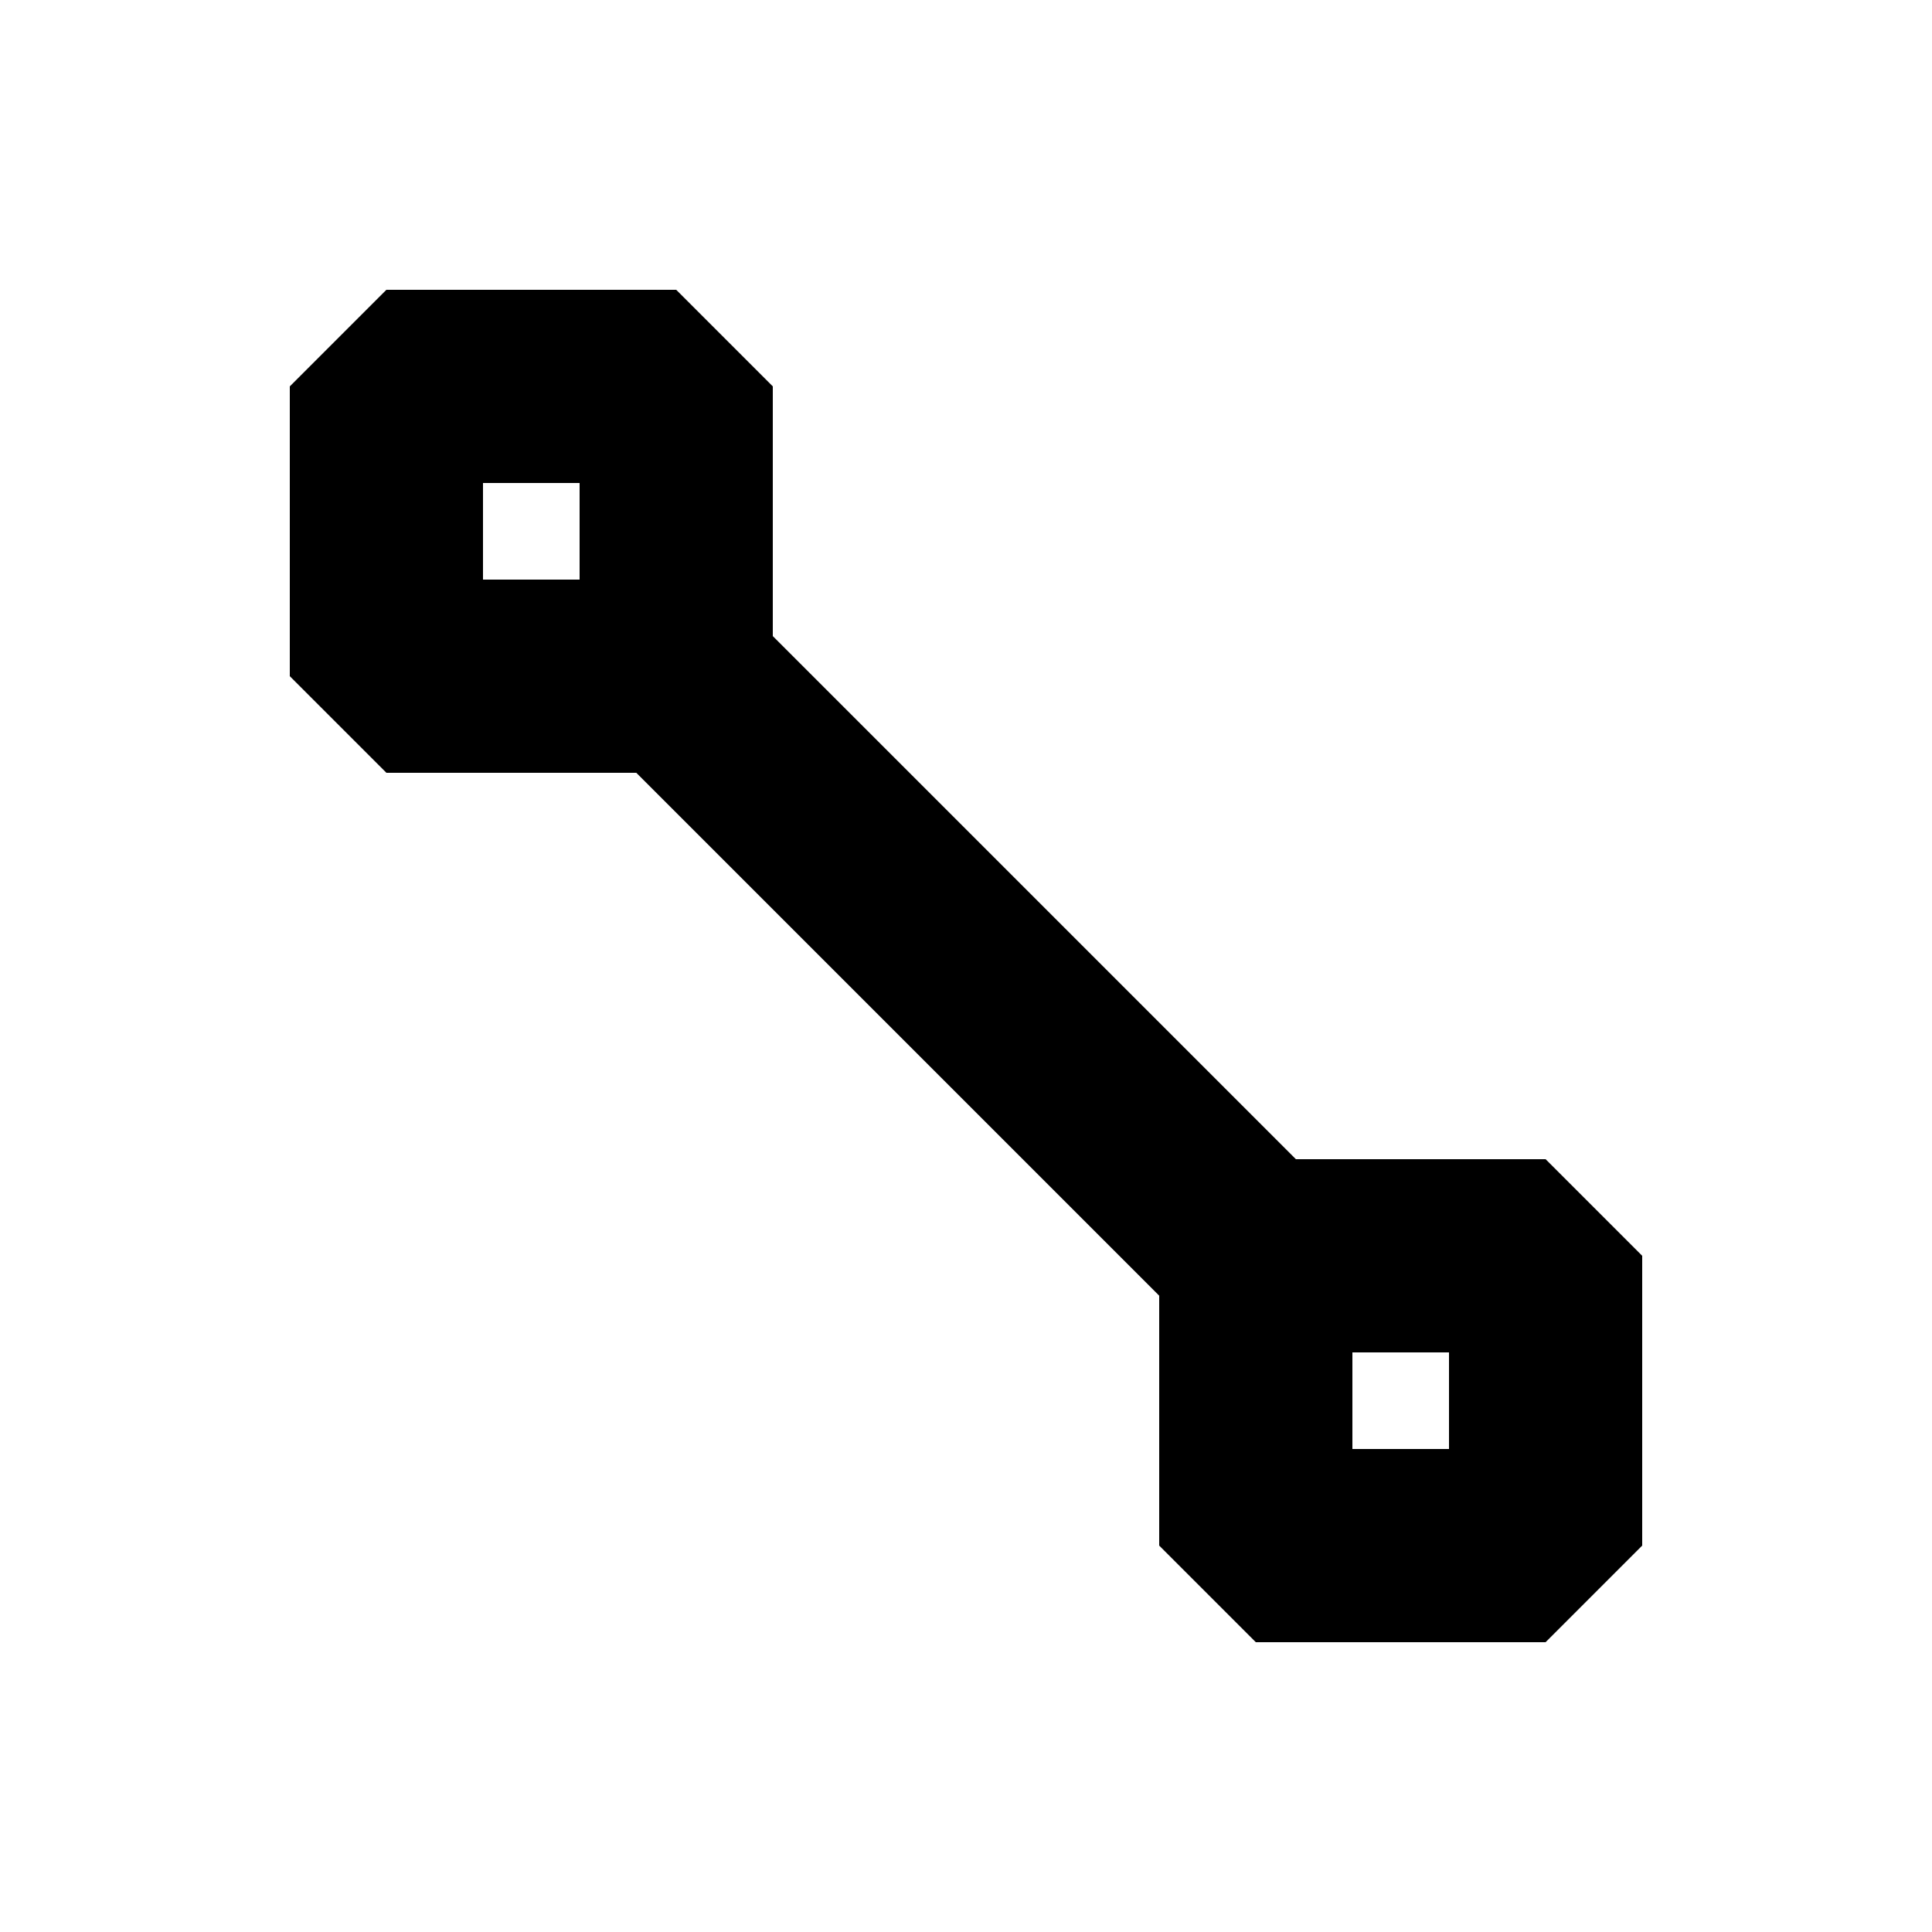
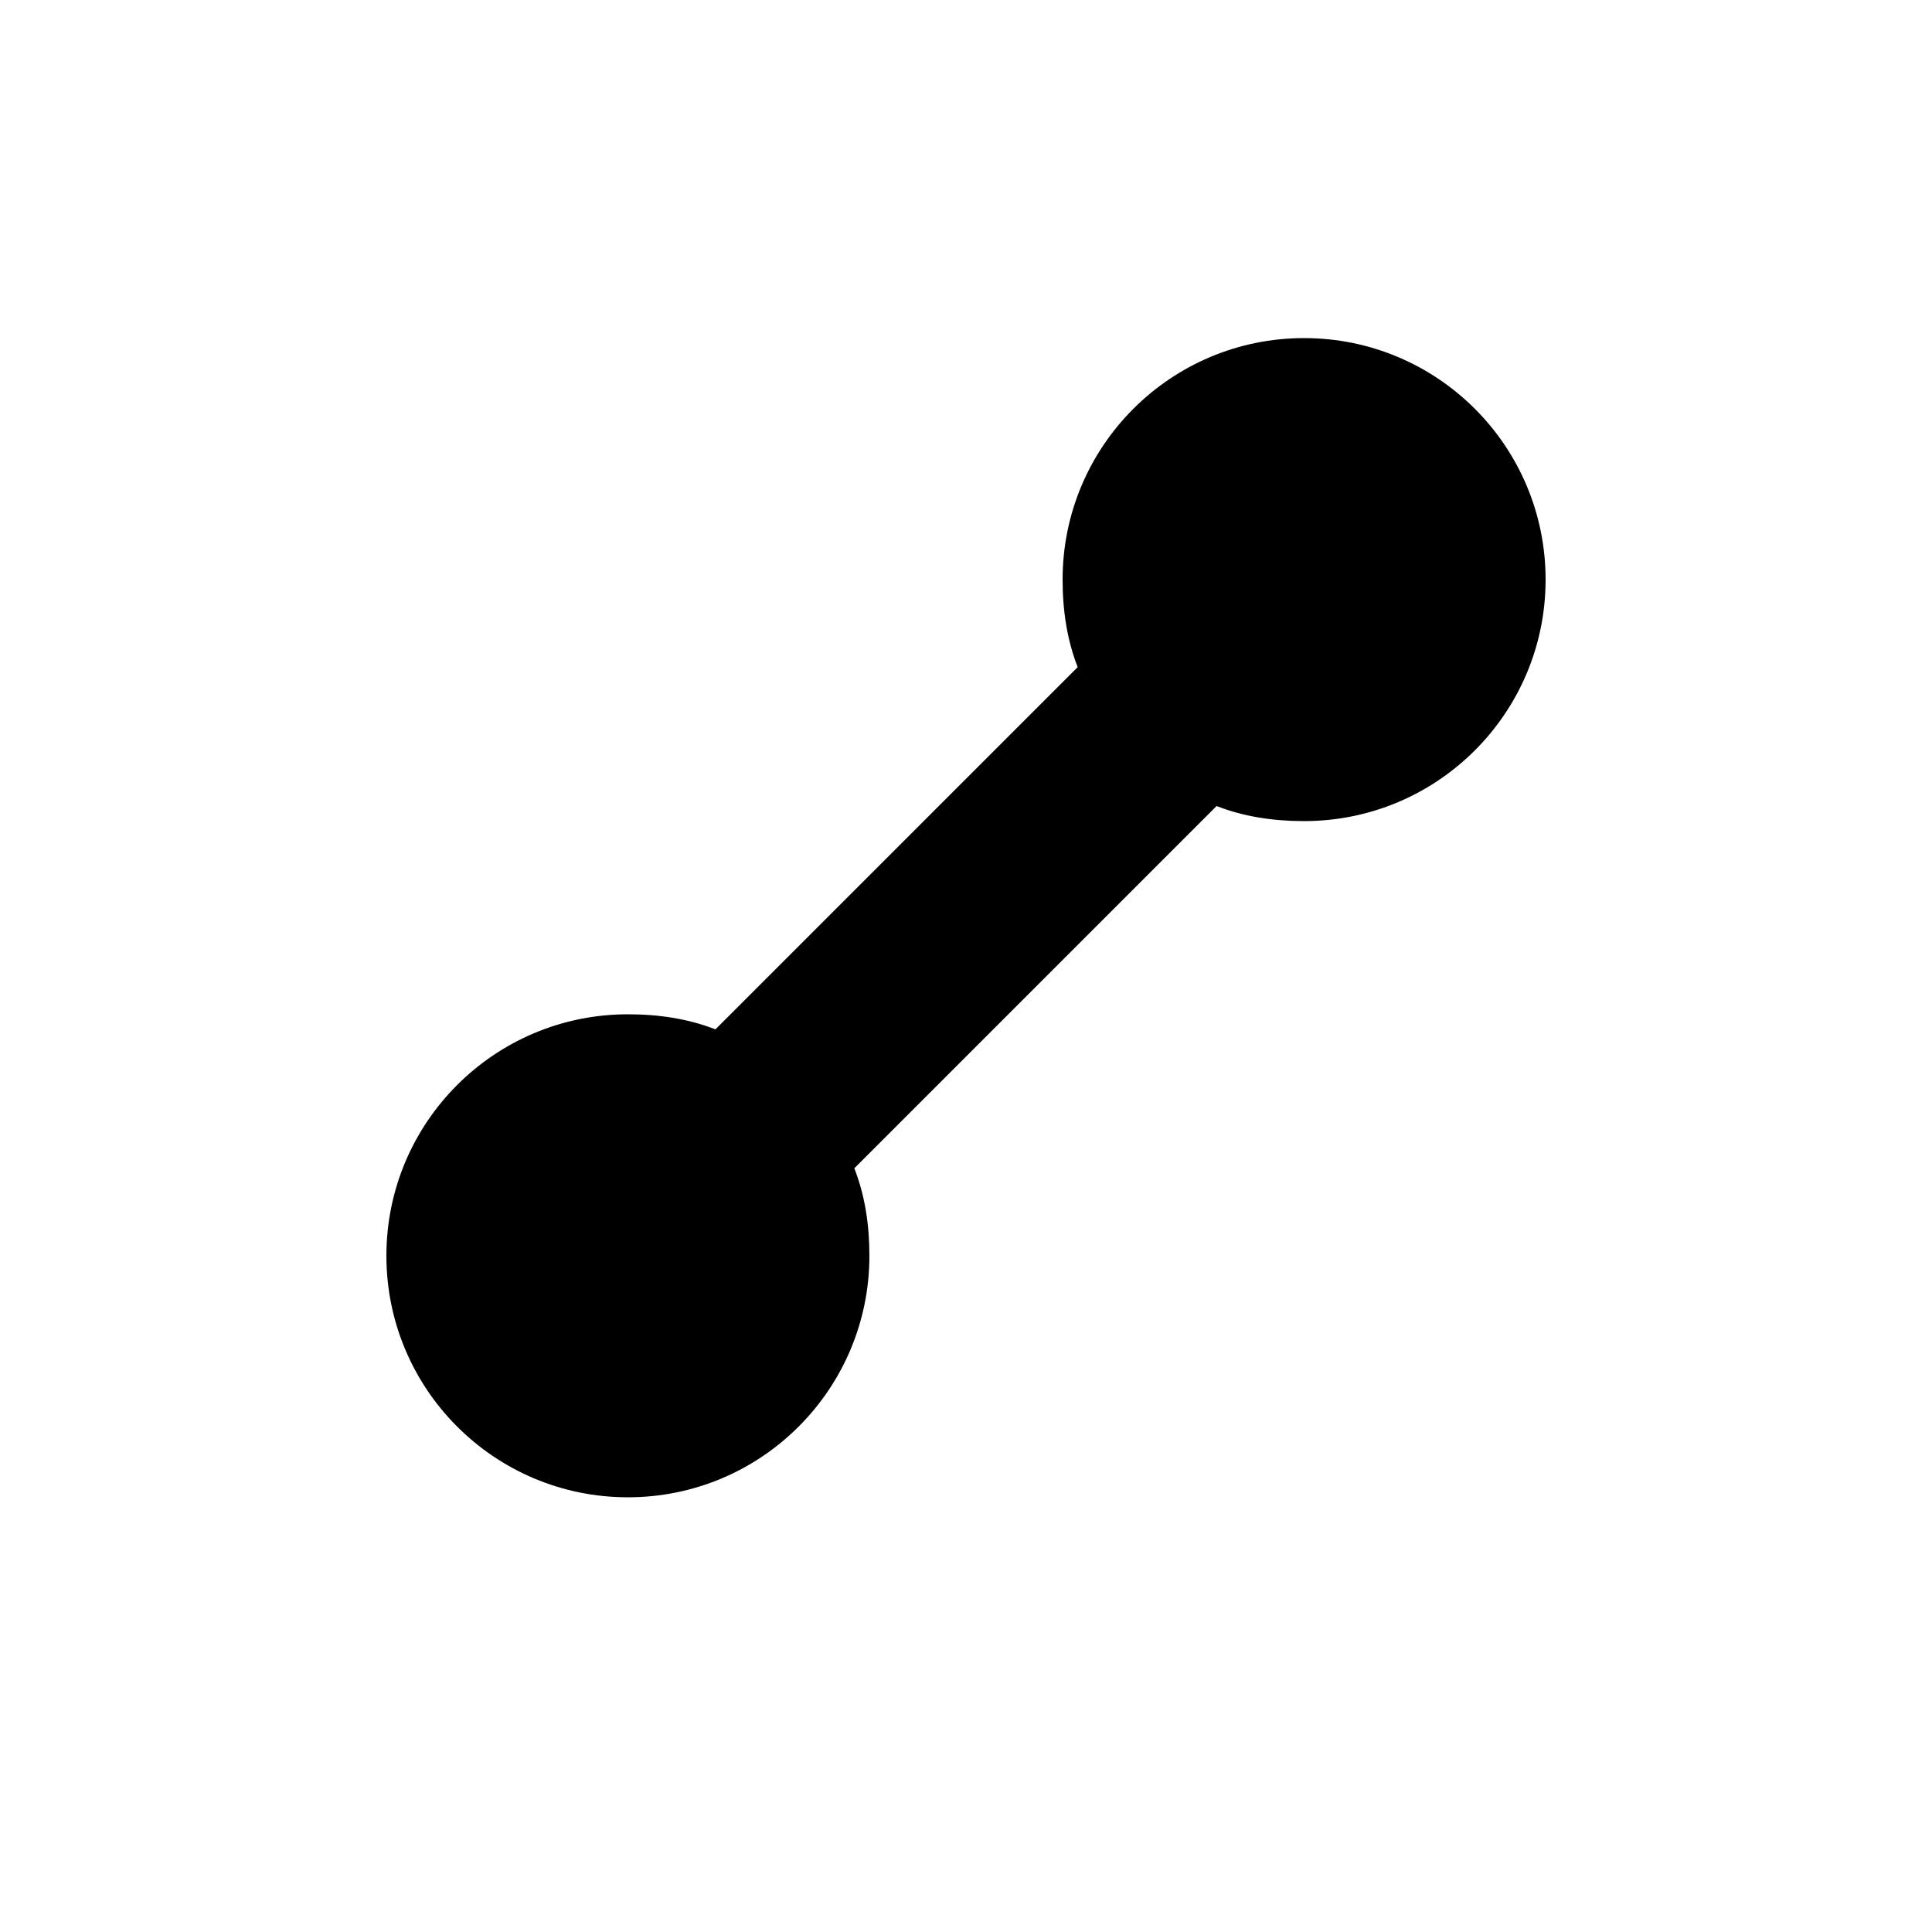
<svg xmlns="http://www.w3.org/2000/svg" width="20" height="20" viewBox="0 0 20 20" id="svg19167" version="1.1">
  <defs id="defs19169" />
  <g id="layer1" transform="translate(0,-1032.362)">
-     <path style="color:#000000;clip-rule:nonzero;display:inline;overflow:visible;visibility:visible;opacity:1;isolation:auto;mix-blend-mode:normal;color-interpolation:sRGB;color-interpolation-filters:linearRGB;solid-color:#000000;solid-opacity:1;fill:#000000;fill-opacity:1;fill-rule:evenodd;stroke:none;stroke-width:3;stroke-linecap:round;stroke-linejoin:round;stroke-miterlimit:4;stroke-dasharray:none;stroke-dashoffset:0;stroke-opacity:1;marker:none;color-rendering:auto;image-rendering:auto;shape-rendering:auto;text-rendering:auto;enable-background:accumulate" d="m 13,1044.362 -1,1 0,3 1,1 3,0 1,-1 0,-3 -1,-1 z m 1,2 1,0 0,1 -1,0 z" id="path7337" />
-     <path id="path7362" d="m 4,1035.362 -1,1 0,3 1,1 3,0 1,-1 0,-3 -1,-1 z m 1,2 1,0 0,1 -1,0 z" style="color:#000000;clip-rule:nonzero;display:inline;overflow:visible;visibility:visible;opacity:1;isolation:auto;mix-blend-mode:normal;color-interpolation:sRGB;color-interpolation-filters:linearRGB;solid-color:#000000;solid-opacity:1;fill:#000000;fill-opacity:1;fill-rule:evenodd;stroke:none;stroke-width:3;stroke-linecap:round;stroke-linejoin:round;stroke-miterlimit:4;stroke-dasharray:none;stroke-dashoffset:0;stroke-opacity:1;marker:none;color-rendering:auto;image-rendering:auto;shape-rendering:auto;text-rendering:auto;enable-background:accumulate" />
-     <path style="color:#000000;font-style:normal;font-variant:normal;font-weight:normal;font-stretch:normal;font-size:medium;line-height:normal;font-family:sans-serif;text-indent:0;text-align:start;text-decoration:none;text-decoration-line:none;text-decoration-style:solid;text-decoration-color:#000000;letter-spacing:normal;word-spacing:normal;text-transform:none;direction:ltr;block-progression:tb;writing-mode:lr-tb;baseline-shift:baseline;text-anchor:start;white-space:normal;clip-rule:nonzero;display:inline;overflow:visible;visibility:visible;opacity:1;isolation:auto;mix-blend-mode:normal;color-interpolation:sRGB;color-interpolation-filters:linearRGB;solid-color:#000000;solid-opacity:1;fill:#000000;fill-opacity:1;fill-rule:evenodd;stroke:none;stroke-width:2;stroke-linecap:butt;stroke-linejoin:miter;stroke-miterlimit:4;stroke-dasharray:none;stroke-dashoffset:0;stroke-opacity:1;color-rendering:auto;image-rendering:auto;shape-rendering:auto;text-rendering:auto;enable-background:accumulate" d="m 7.707,1038.654 -1.414,1.414 6,6 1.414,-1.414 -6,-6 z" id="path8726" />
+     <path style="color:#000000;display:inline;overflow:visible;visibility:visible;fill:#000000;fill-opacity:1;fill-rule:nonzero;stroke:none;stroke-width:3;marker:none;enable-background:accumulate" d="m 13.5,1035.862 c -1.381,0 -2.5,1.119 -2.5,2.5 0,0.321 0.046,0.624 0.156,0.906 l -3.75,3.75 c -0.282,-0.11 -0.585,-0.156 -0.906,-0.156 -1.381,0 -2.5,1.119 -2.5,2.5 0,1.381 1.119,2.5 2.5,2.5 1.381,0 2.5,-1.119 2.5,-2.5 0,-0.321 -0.046,-0.624 -0.156,-0.906 l 3.75,-3.75 c 0.282,0.11 0.585,0.156 0.906,0.156 1.381,0 2.5,-1.119 2.5,-2.5 0,-1.381 -1.119,-2.5 -2.5,-2.5 z" id="rect6467" />
  </g>
</svg>
